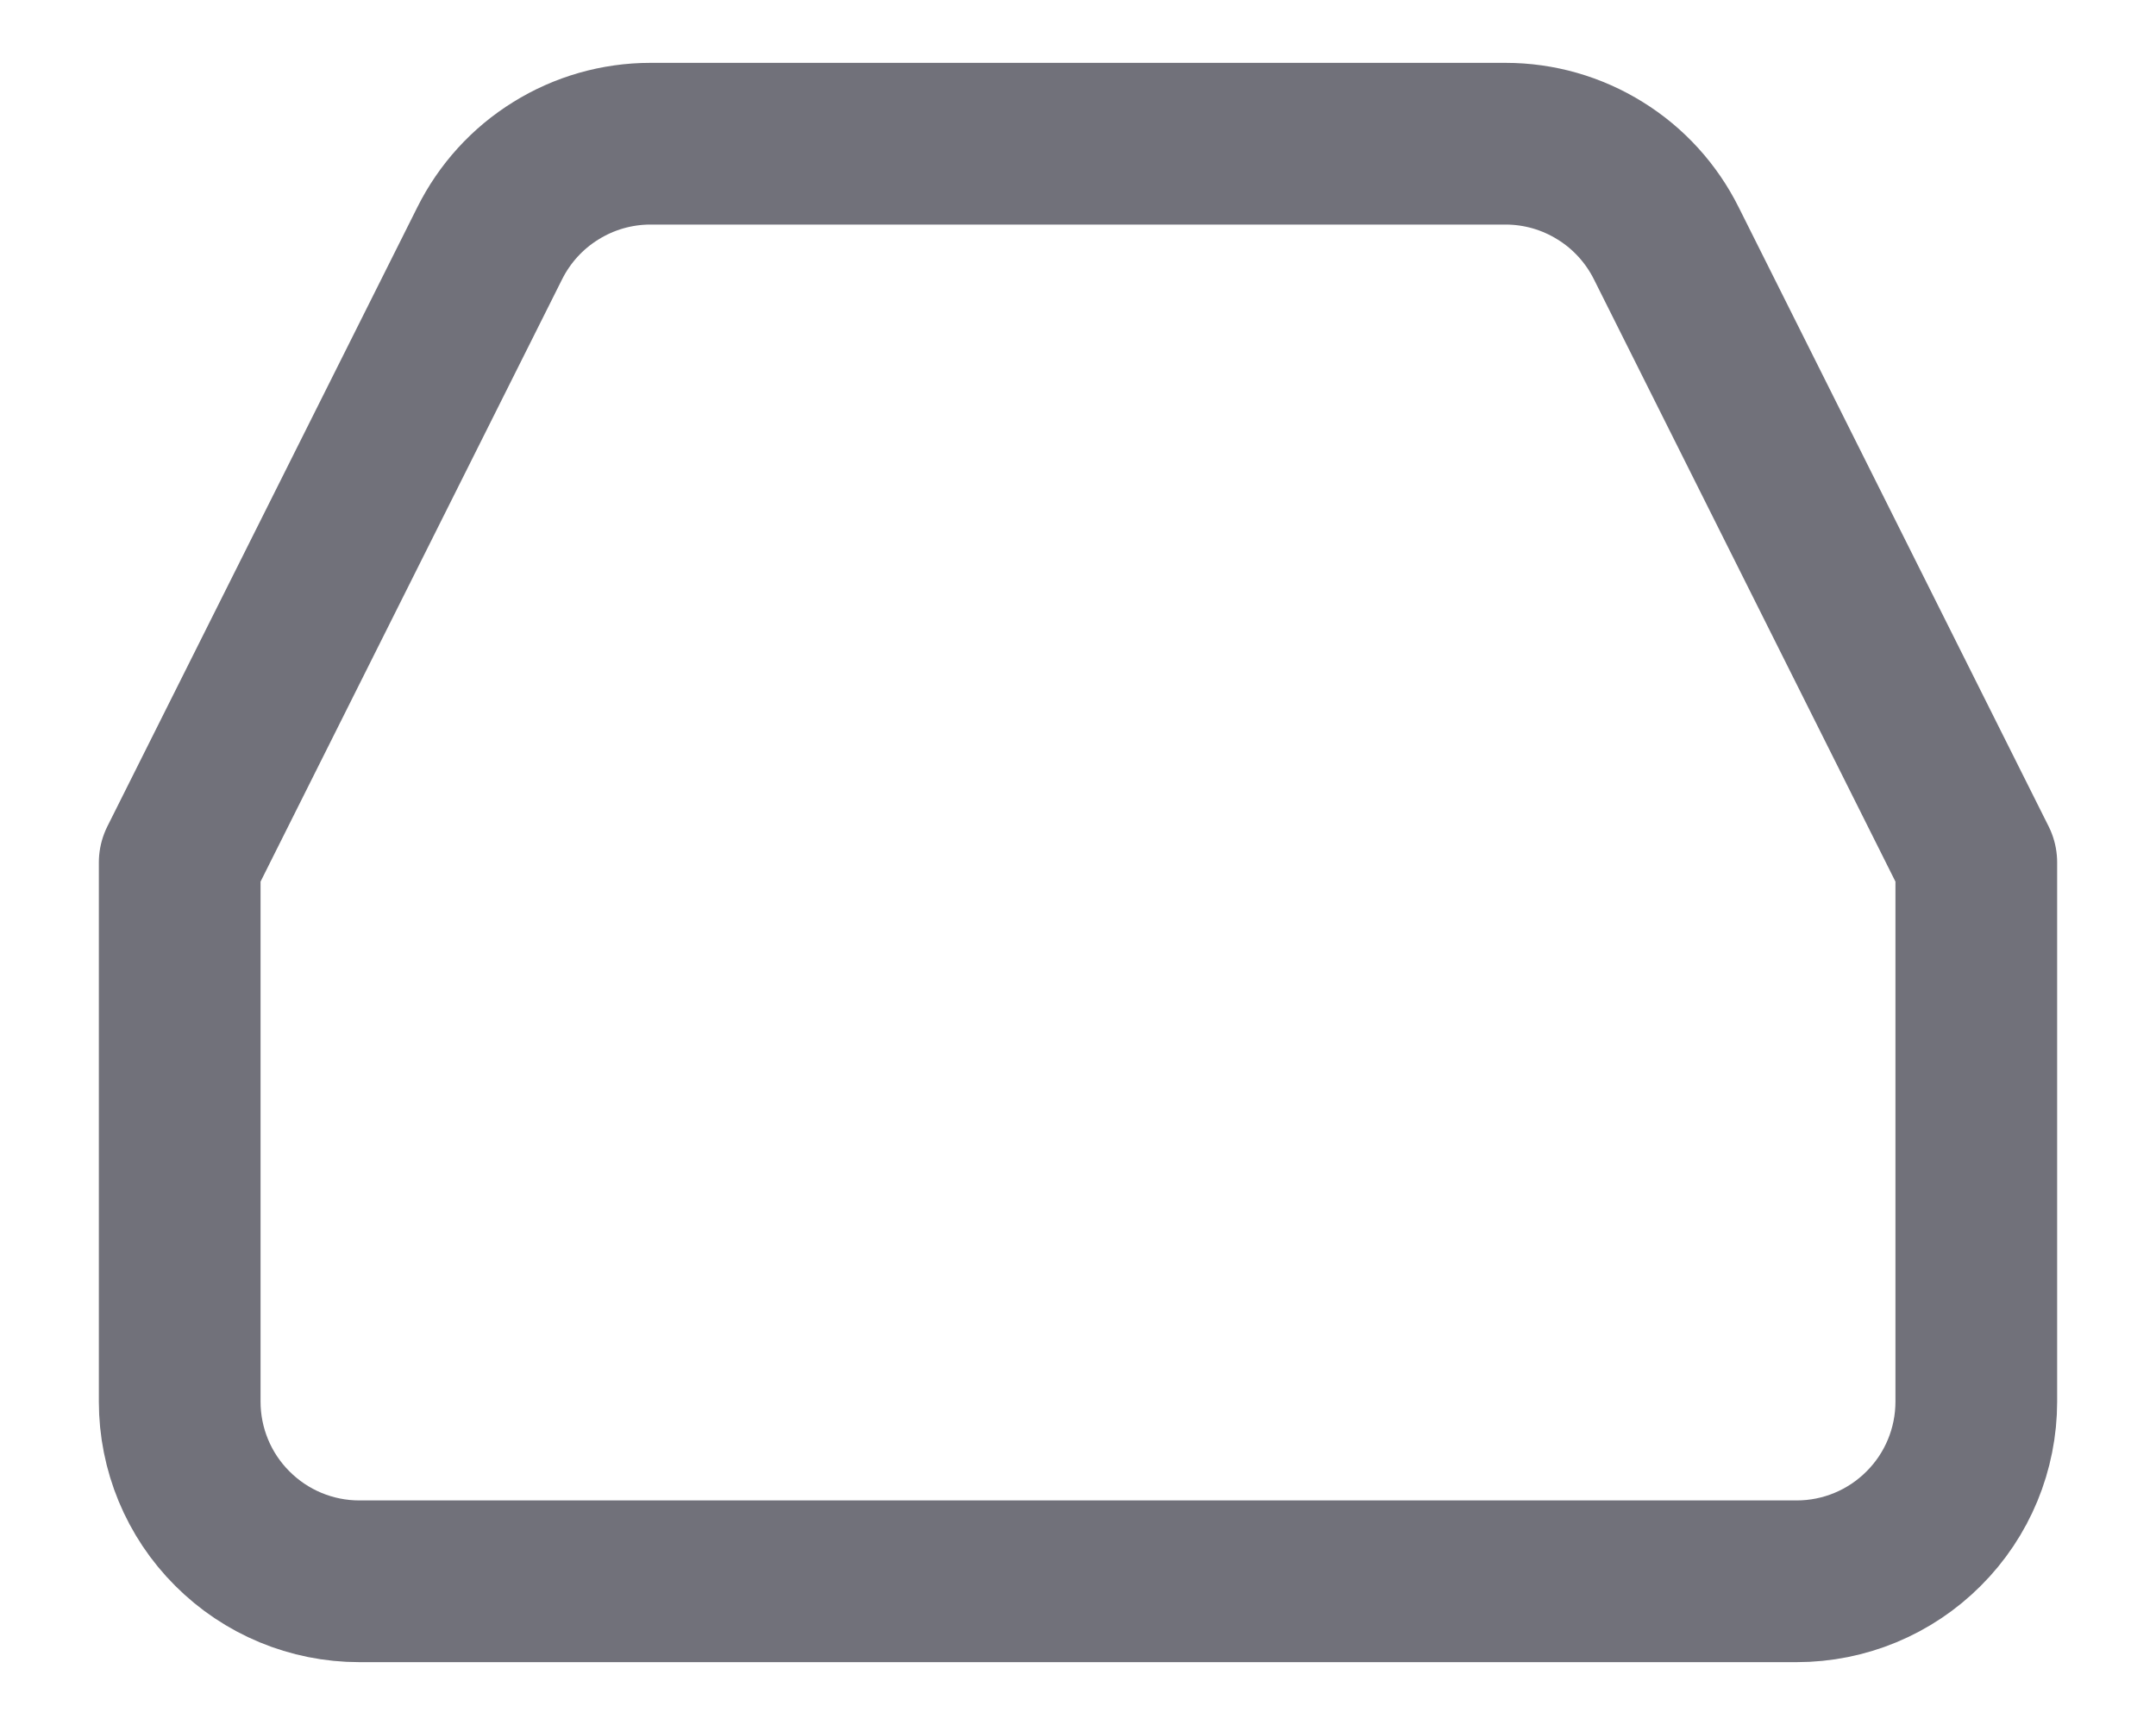
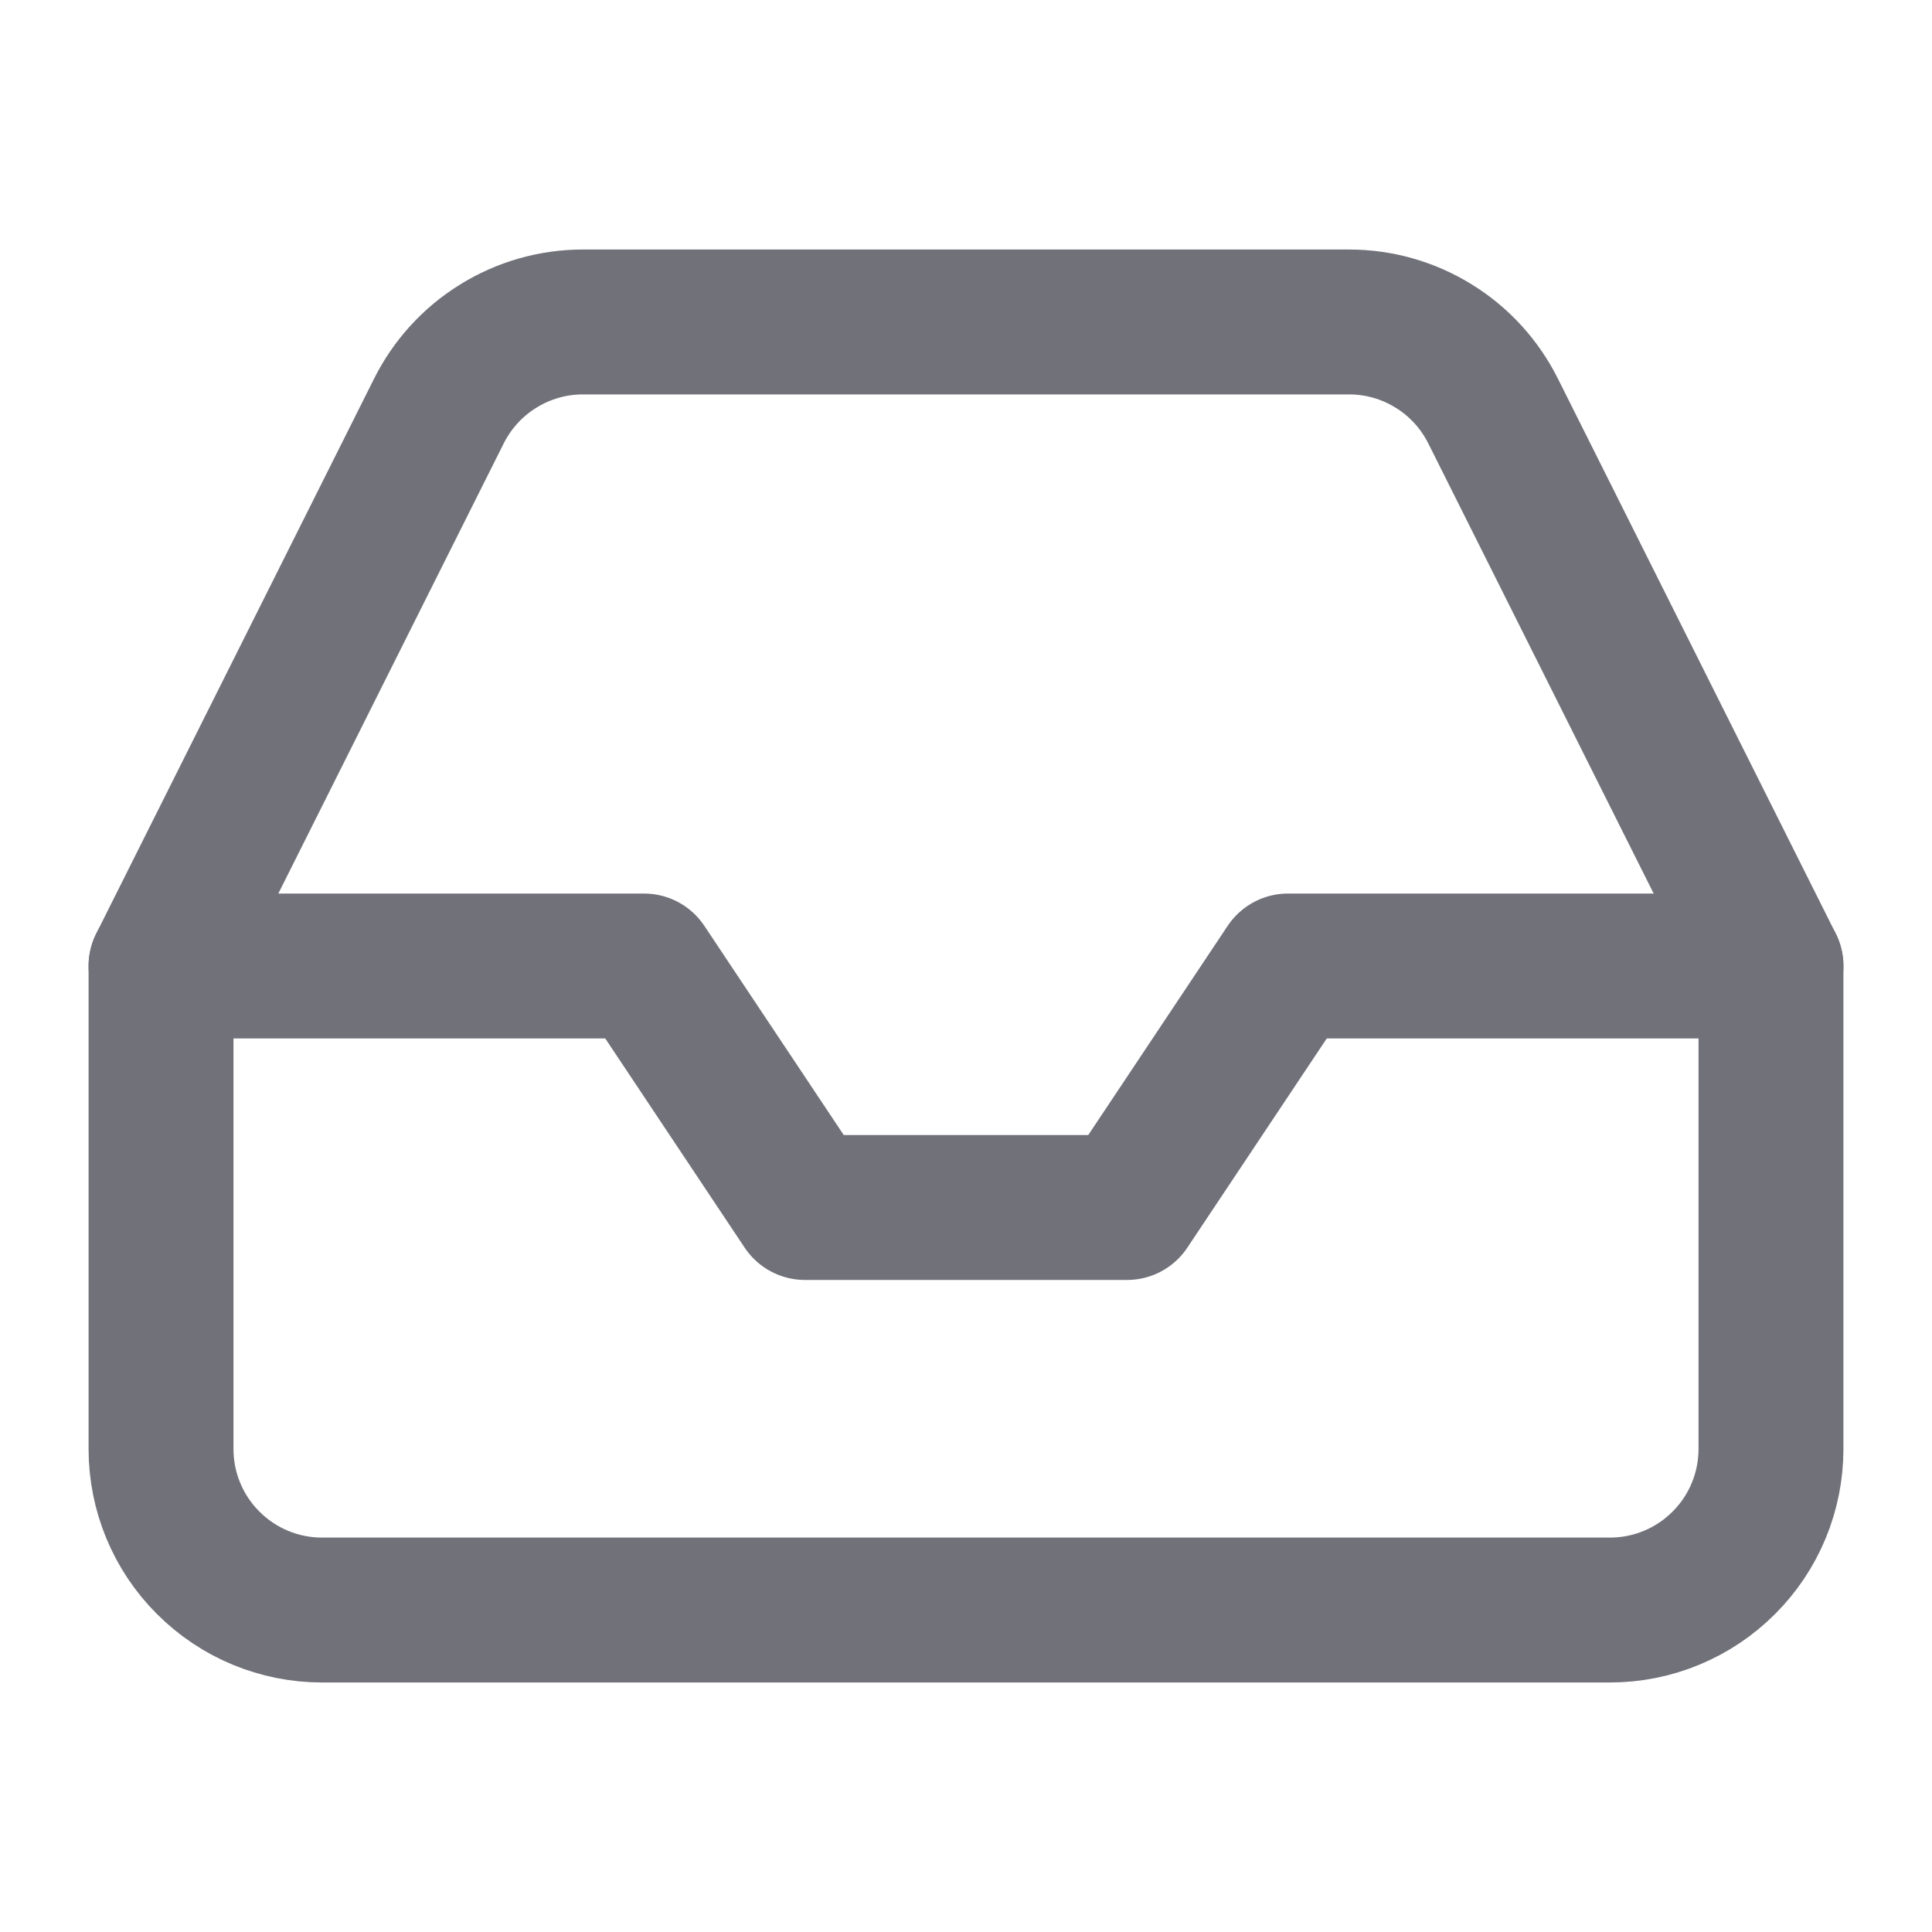
- <svg xmlns="http://www.w3.org/2000/svg" width="20" height="16" viewBox="0 0 20 16" fill="none">
-   <path d="M4.542 2.258L1.667 8V13C1.667 13.442 1.842 13.866 2.155 14.178C2.467 14.491 2.891 14.667 3.333 14.667H16.667C17.109 14.667 17.533 14.491 17.845 14.178C18.158 13.866 18.333 13.442 18.333 13V8L15.458 2.258C15.32 1.981 15.108 1.747 14.844 1.584C14.581 1.42 14.277 1.333 13.967 1.333H6.033C5.723 1.333 5.419 1.42 5.156 1.584C4.892 1.747 4.68 1.981 4.542 2.258V2.258Z" stroke="#71717A" stroke-width="1.5" stroke-linecap="round" stroke-linejoin="round" />
+ <svg xmlns="http://www.w3.org/2000/svg" width="20" height="20" viewBox="0 0 20 20" fill="none">
+   <path d="M18.333 10H13.333L11.667 12.5H8.333L6.667 10H1.667" stroke="#71717A" stroke-width="1.5" stroke-linecap="round" stroke-linejoin="round" />
+   <path d="M4.542 4.258L1.667 10V15C1.667 15.442 1.842 15.866 2.155 16.178C2.467 16.491 2.891 16.667 3.333 16.667H16.667C17.109 16.667 17.533 16.491 17.845 16.178C18.158 15.866 18.333 15.442 18.333 15V10L15.458 4.258C15.32 3.981 15.108 3.747 14.844 3.584C14.581 3.42 14.277 3.333 13.967 3.333H6.033C5.723 3.333 5.419 3.42 5.156 3.584C4.892 3.747 4.68 3.981 4.542 4.258V4.258Z" stroke="#71717A" stroke-width="1.5" stroke-linecap="round" stroke-linejoin="round" />
</svg>
